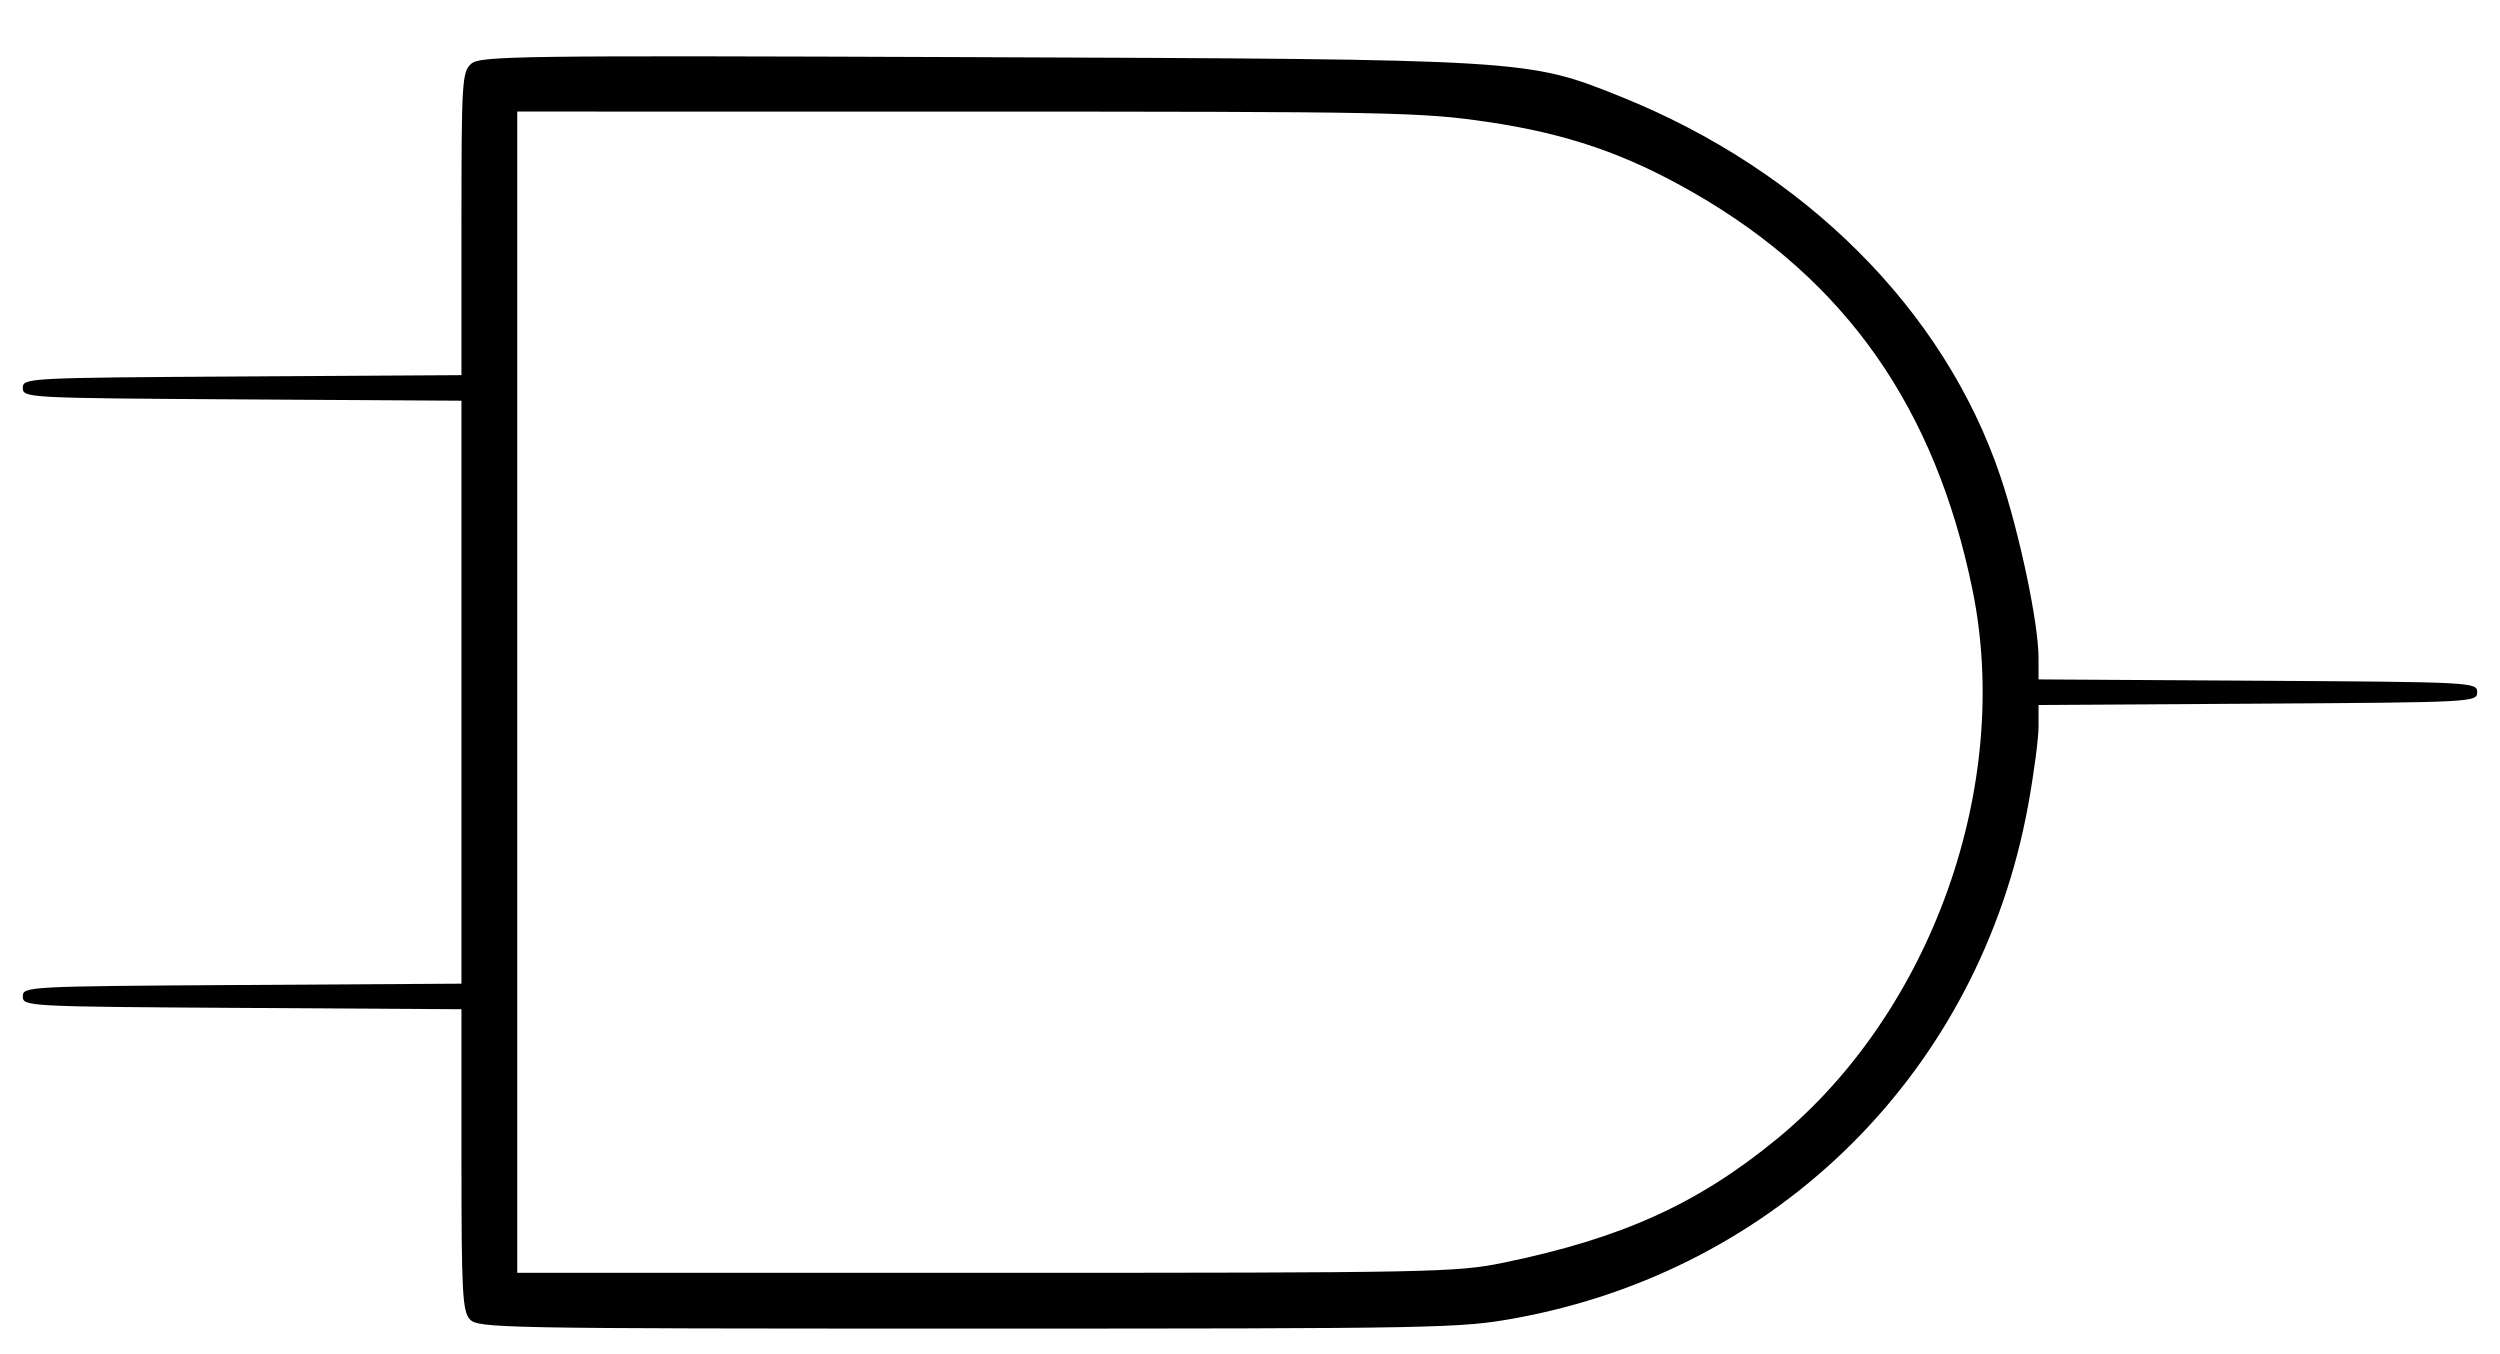
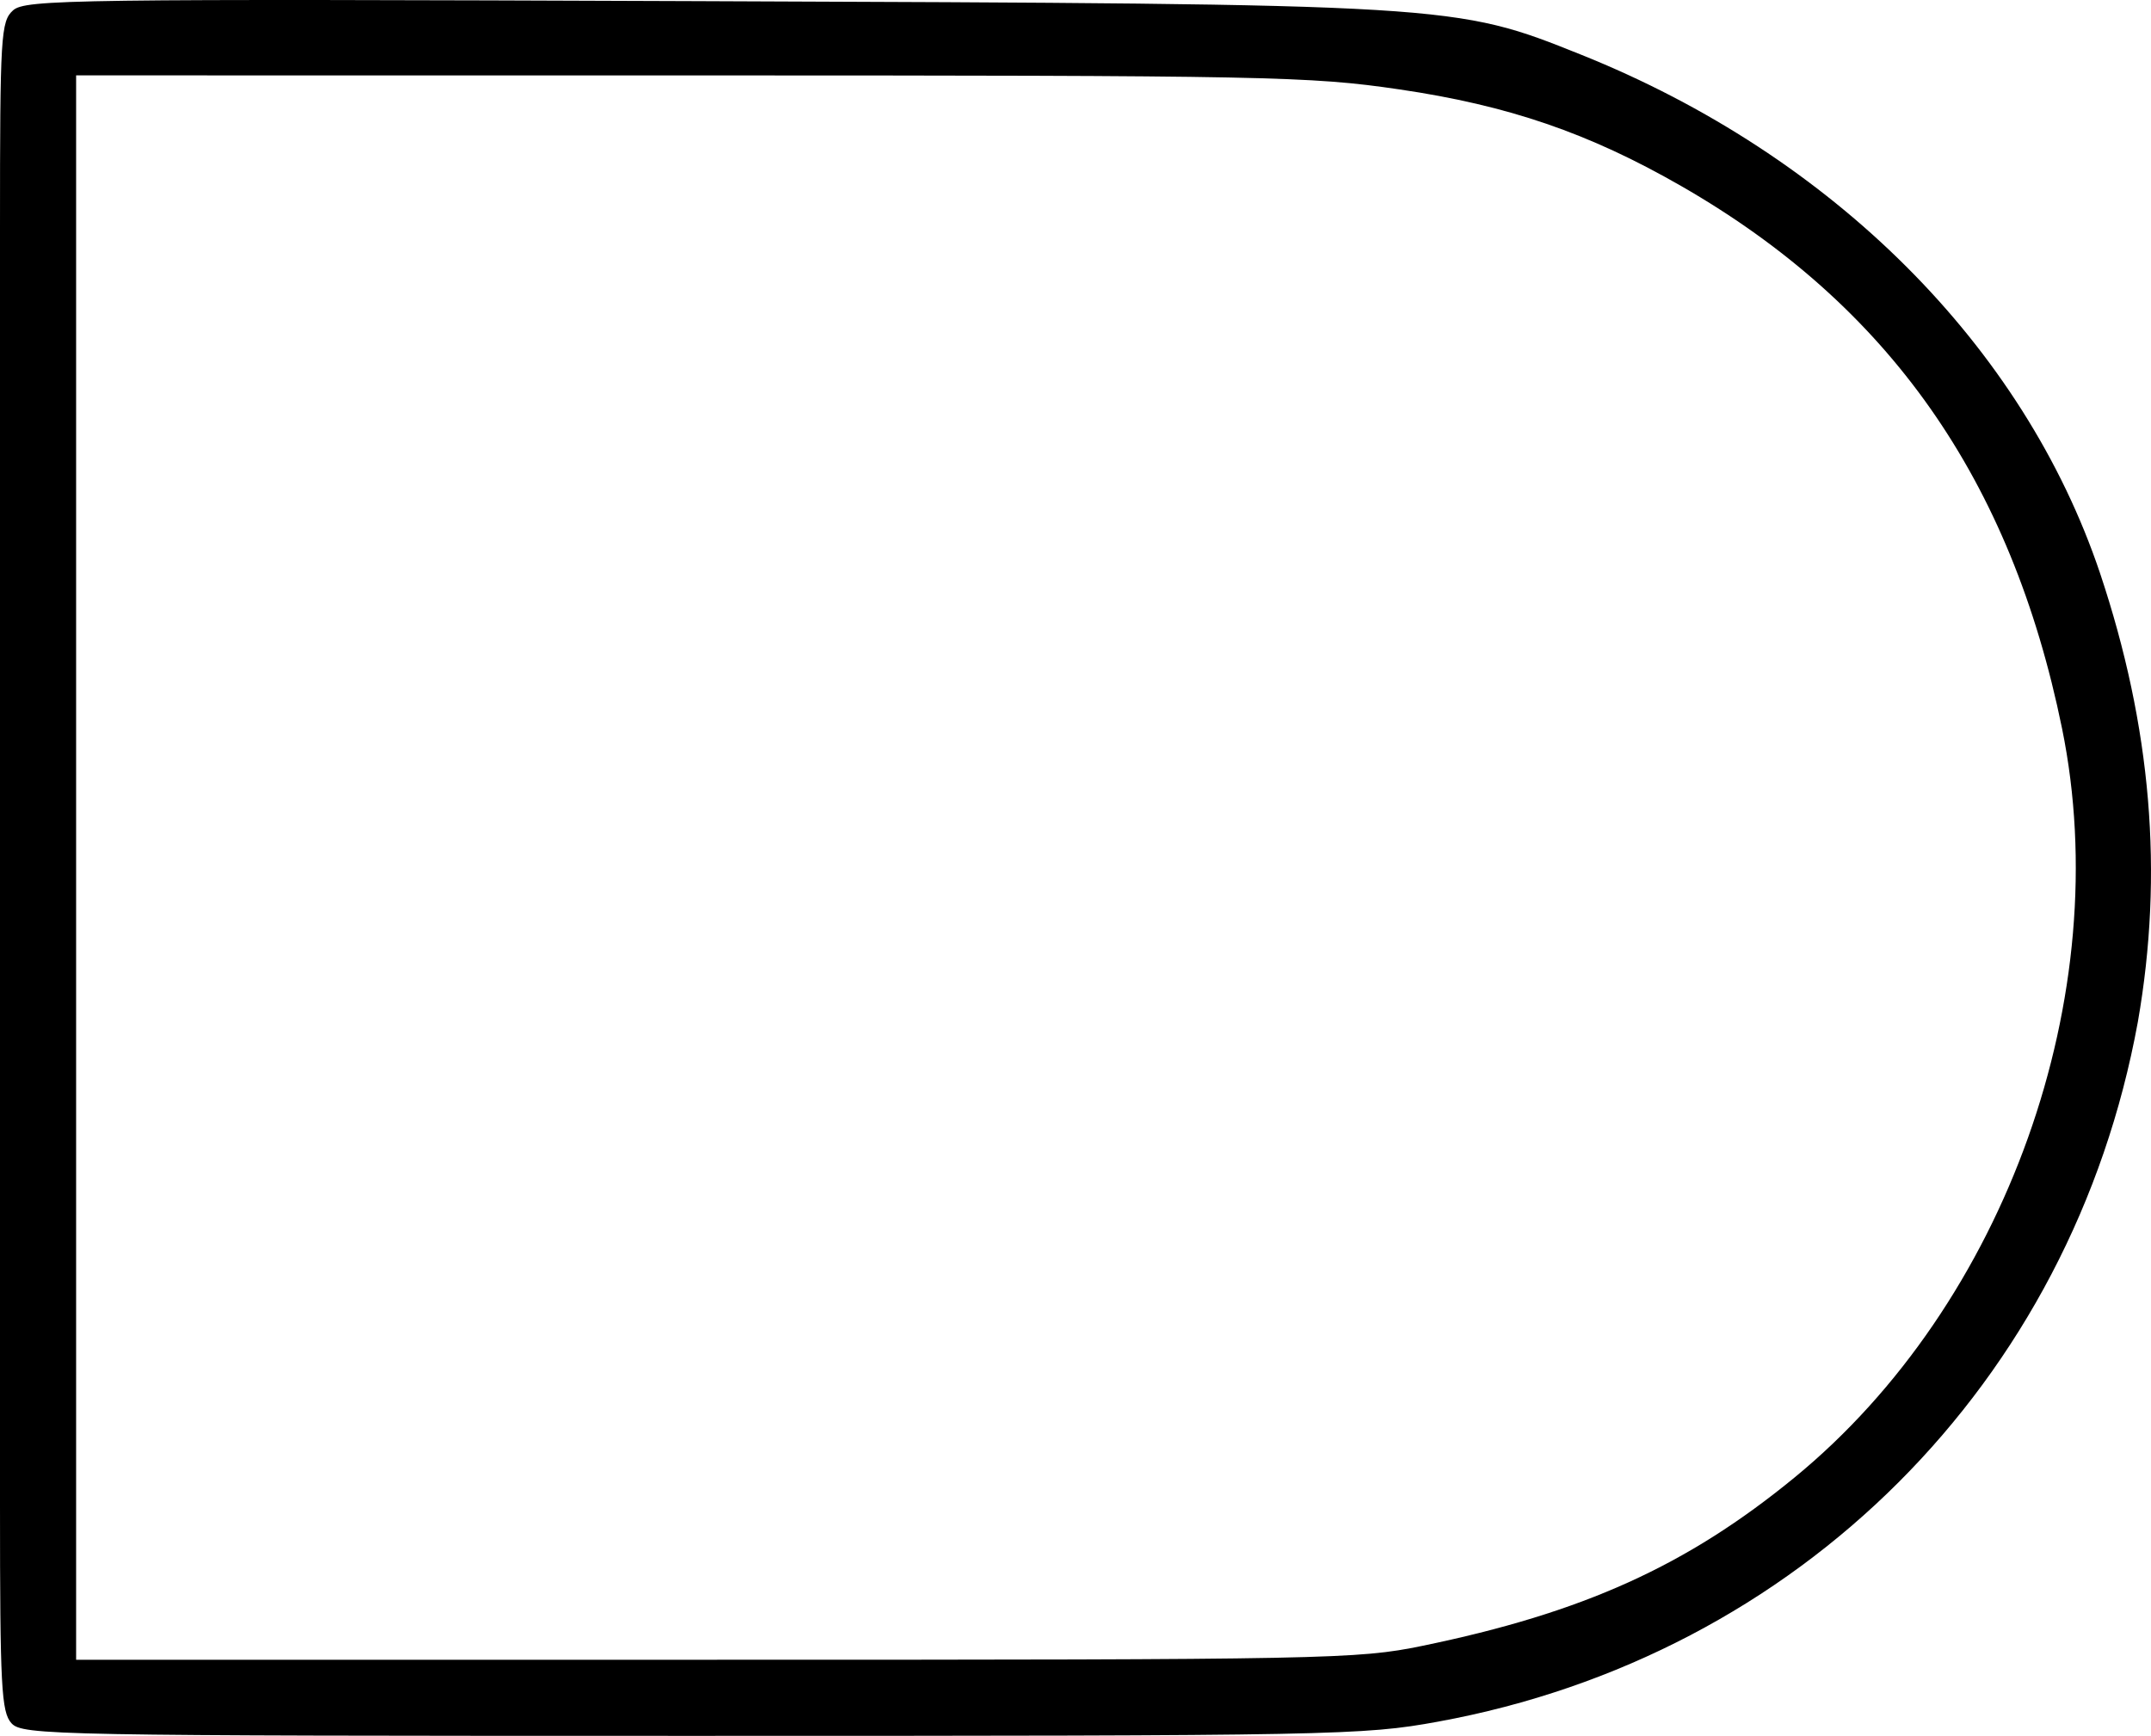
- <svg xmlns="http://www.w3.org/2000/svg" viewBox="0 0 493 267" height="267" width="493" id="svg45" version="1.1">
+ <svg xmlns="http://www.w3.org/2000/svg" viewBox="0 0 310.847 250.895" height="250.895" width="310.847" id="svg45" version="1.1">
  <defs id="defs49" />
-   <path id="path55" d="M 92.655,260.171 C 91.193,258.556 91,254.878 91,228.682 V 199.021 L 47.75,198.761 C 5.254,198.505 4.5,198.465 4.5,196.5 c 0,-1.965 0.754,-2.005 43.25,-2.261 L 91,193.979 V 136.5 79.021 L 47.75,78.761 C 5.254,78.505 4.5,78.465 4.5,76.5 4.5,74.535 5.254,74.495 47.75,74.239 L 91,73.979 v -29.834 c 0,-27.956 0.119,-29.942 1.885,-31.54 1.755,-1.588 8.553,-1.68 98.75,-1.336 109.643,0.418 109.592,0.415 127.865,7.745 36.387,14.594 63.93,42.116 74.976,74.916 3.794,11.265 7.52,29.003 7.522,35.81 l 0.002,4.239 43.25,0.261 c 42.496,0.256 43.25,0.295 43.25,2.261 0,1.965 -0.754,2.005 -43.25,2.261 l -43.25,0.261 v 4.275 c 0,2.351 -0.924,9.335 -2.054,15.519 -9.522,52.132 -49,91.609 -101.132,101.132 C 287.975,261.926 284.097,262 190.94,262 98.596,262 94.237,261.919 92.655,260.171 Z M 296.486,249.003 c 23.272,-4.788 38.28,-11.575 53.866,-24.359 30.546,-25.055 46.503,-69.78 38.633,-108.284 C 381.634,80.396 363.974,55.243 333.973,38.004 320.611,30.327 308.987,26.34 293.213,24.024 280.277,22.125 274.472,22.011 190.75,22.005 L 102,22 V 136.5 251 h 92.39 c 88.437,0 92.805,-0.085 102.096,-1.997 z" style="fill:#000000" />
+   <path id="path55" d="M 0,33.039 C 0,5.084 0.119,3.098 1.885,1.499 3.64,-0.089 10.438,-0.181 100.635,0.164 210.277,0.582 210.226,0.579 228.5,7.908 264.887,22.503 292.43,50.024 303.476,82.825 c 7.427,22.201 9.224,43.405 5.47,64.885 -9.522,52.132 -49,91.609 -101.132,101.132 -10.84,1.98 -14.718,2.054 -107.875,2.054 -92.344,0 -96.704,-0.081 -98.285,-1.829 C 0.193,247.451 0,243.773 0,217.577 V 187.916 M 0,125.395 V 67.916 M 205.486,237.898 c 23.272,-4.788 38.28,-11.575 53.866,-24.359 30.546,-25.055 46.503,-69.78 38.633,-108.284 C 290.634,69.291 272.974,44.138 242.972,26.899 229.611,19.222 217.987,15.235 202.213,12.919 189.277,11.02 183.472,10.906 99.75,10.9 L 11,10.895 v 114.5 114.5 h 92.39 c 88.437,0 92.805,-0.085 102.096,-1.997 z" style="fill:#000000" />
</svg>
